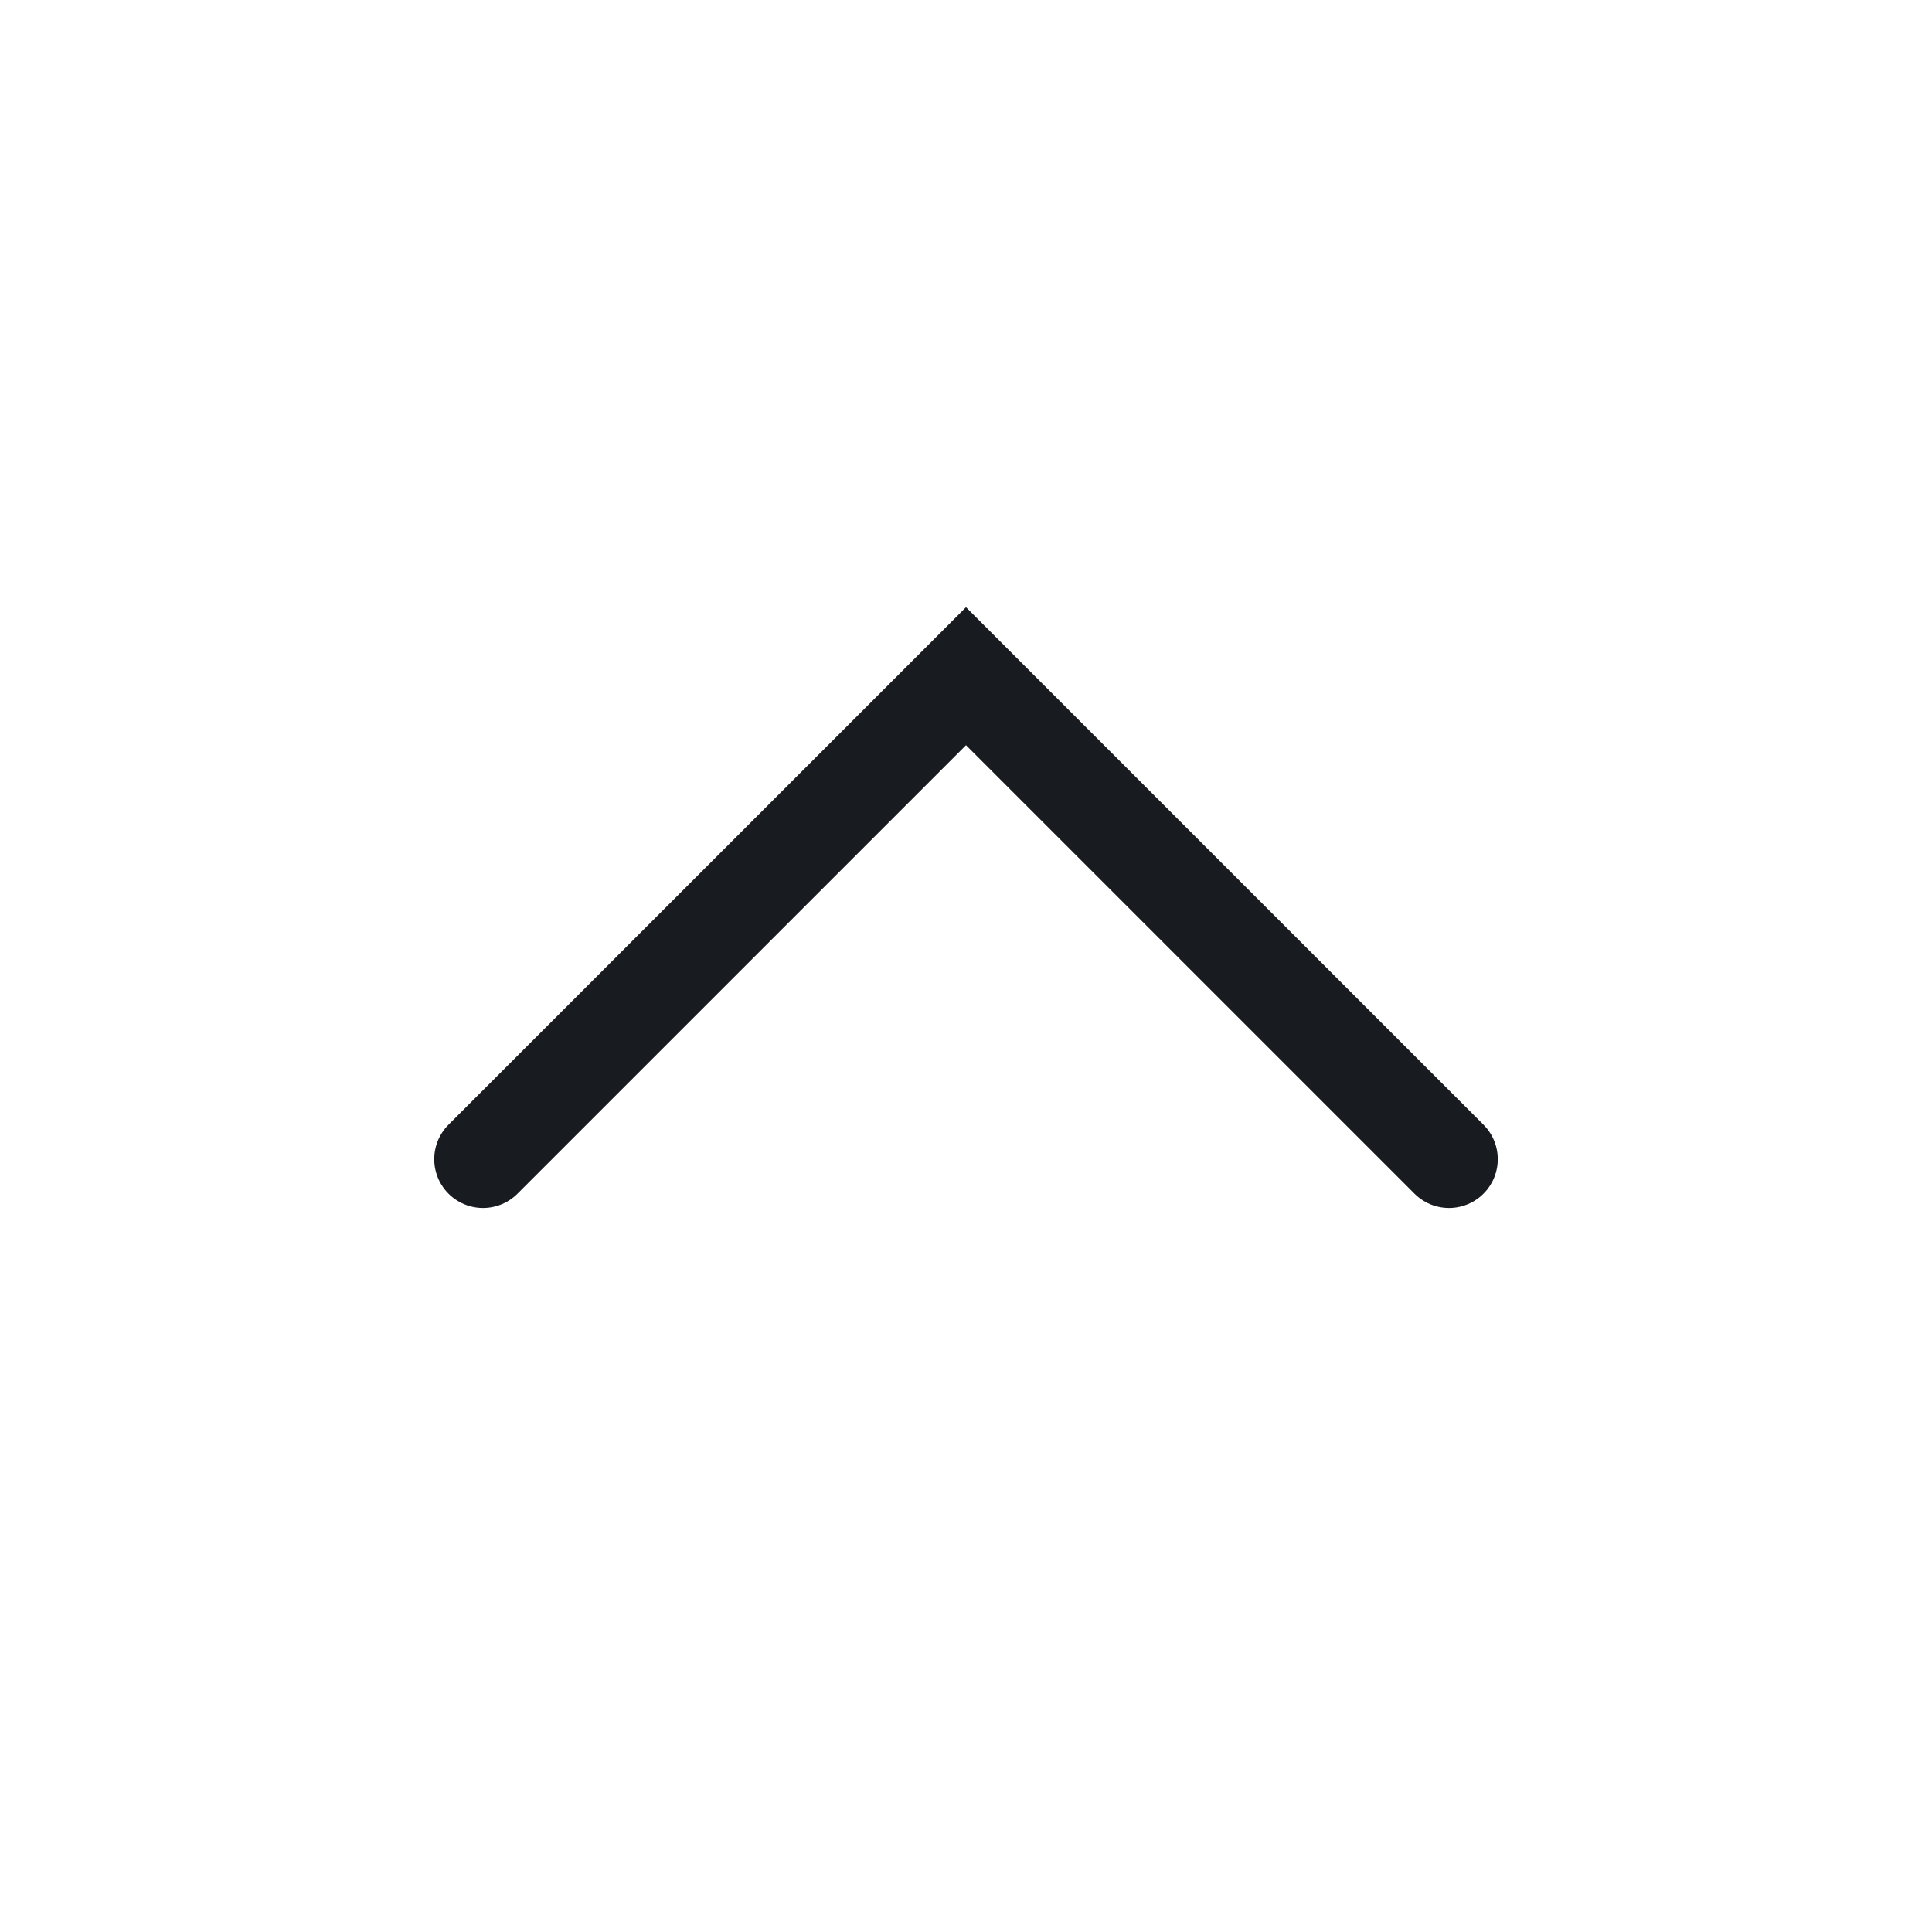
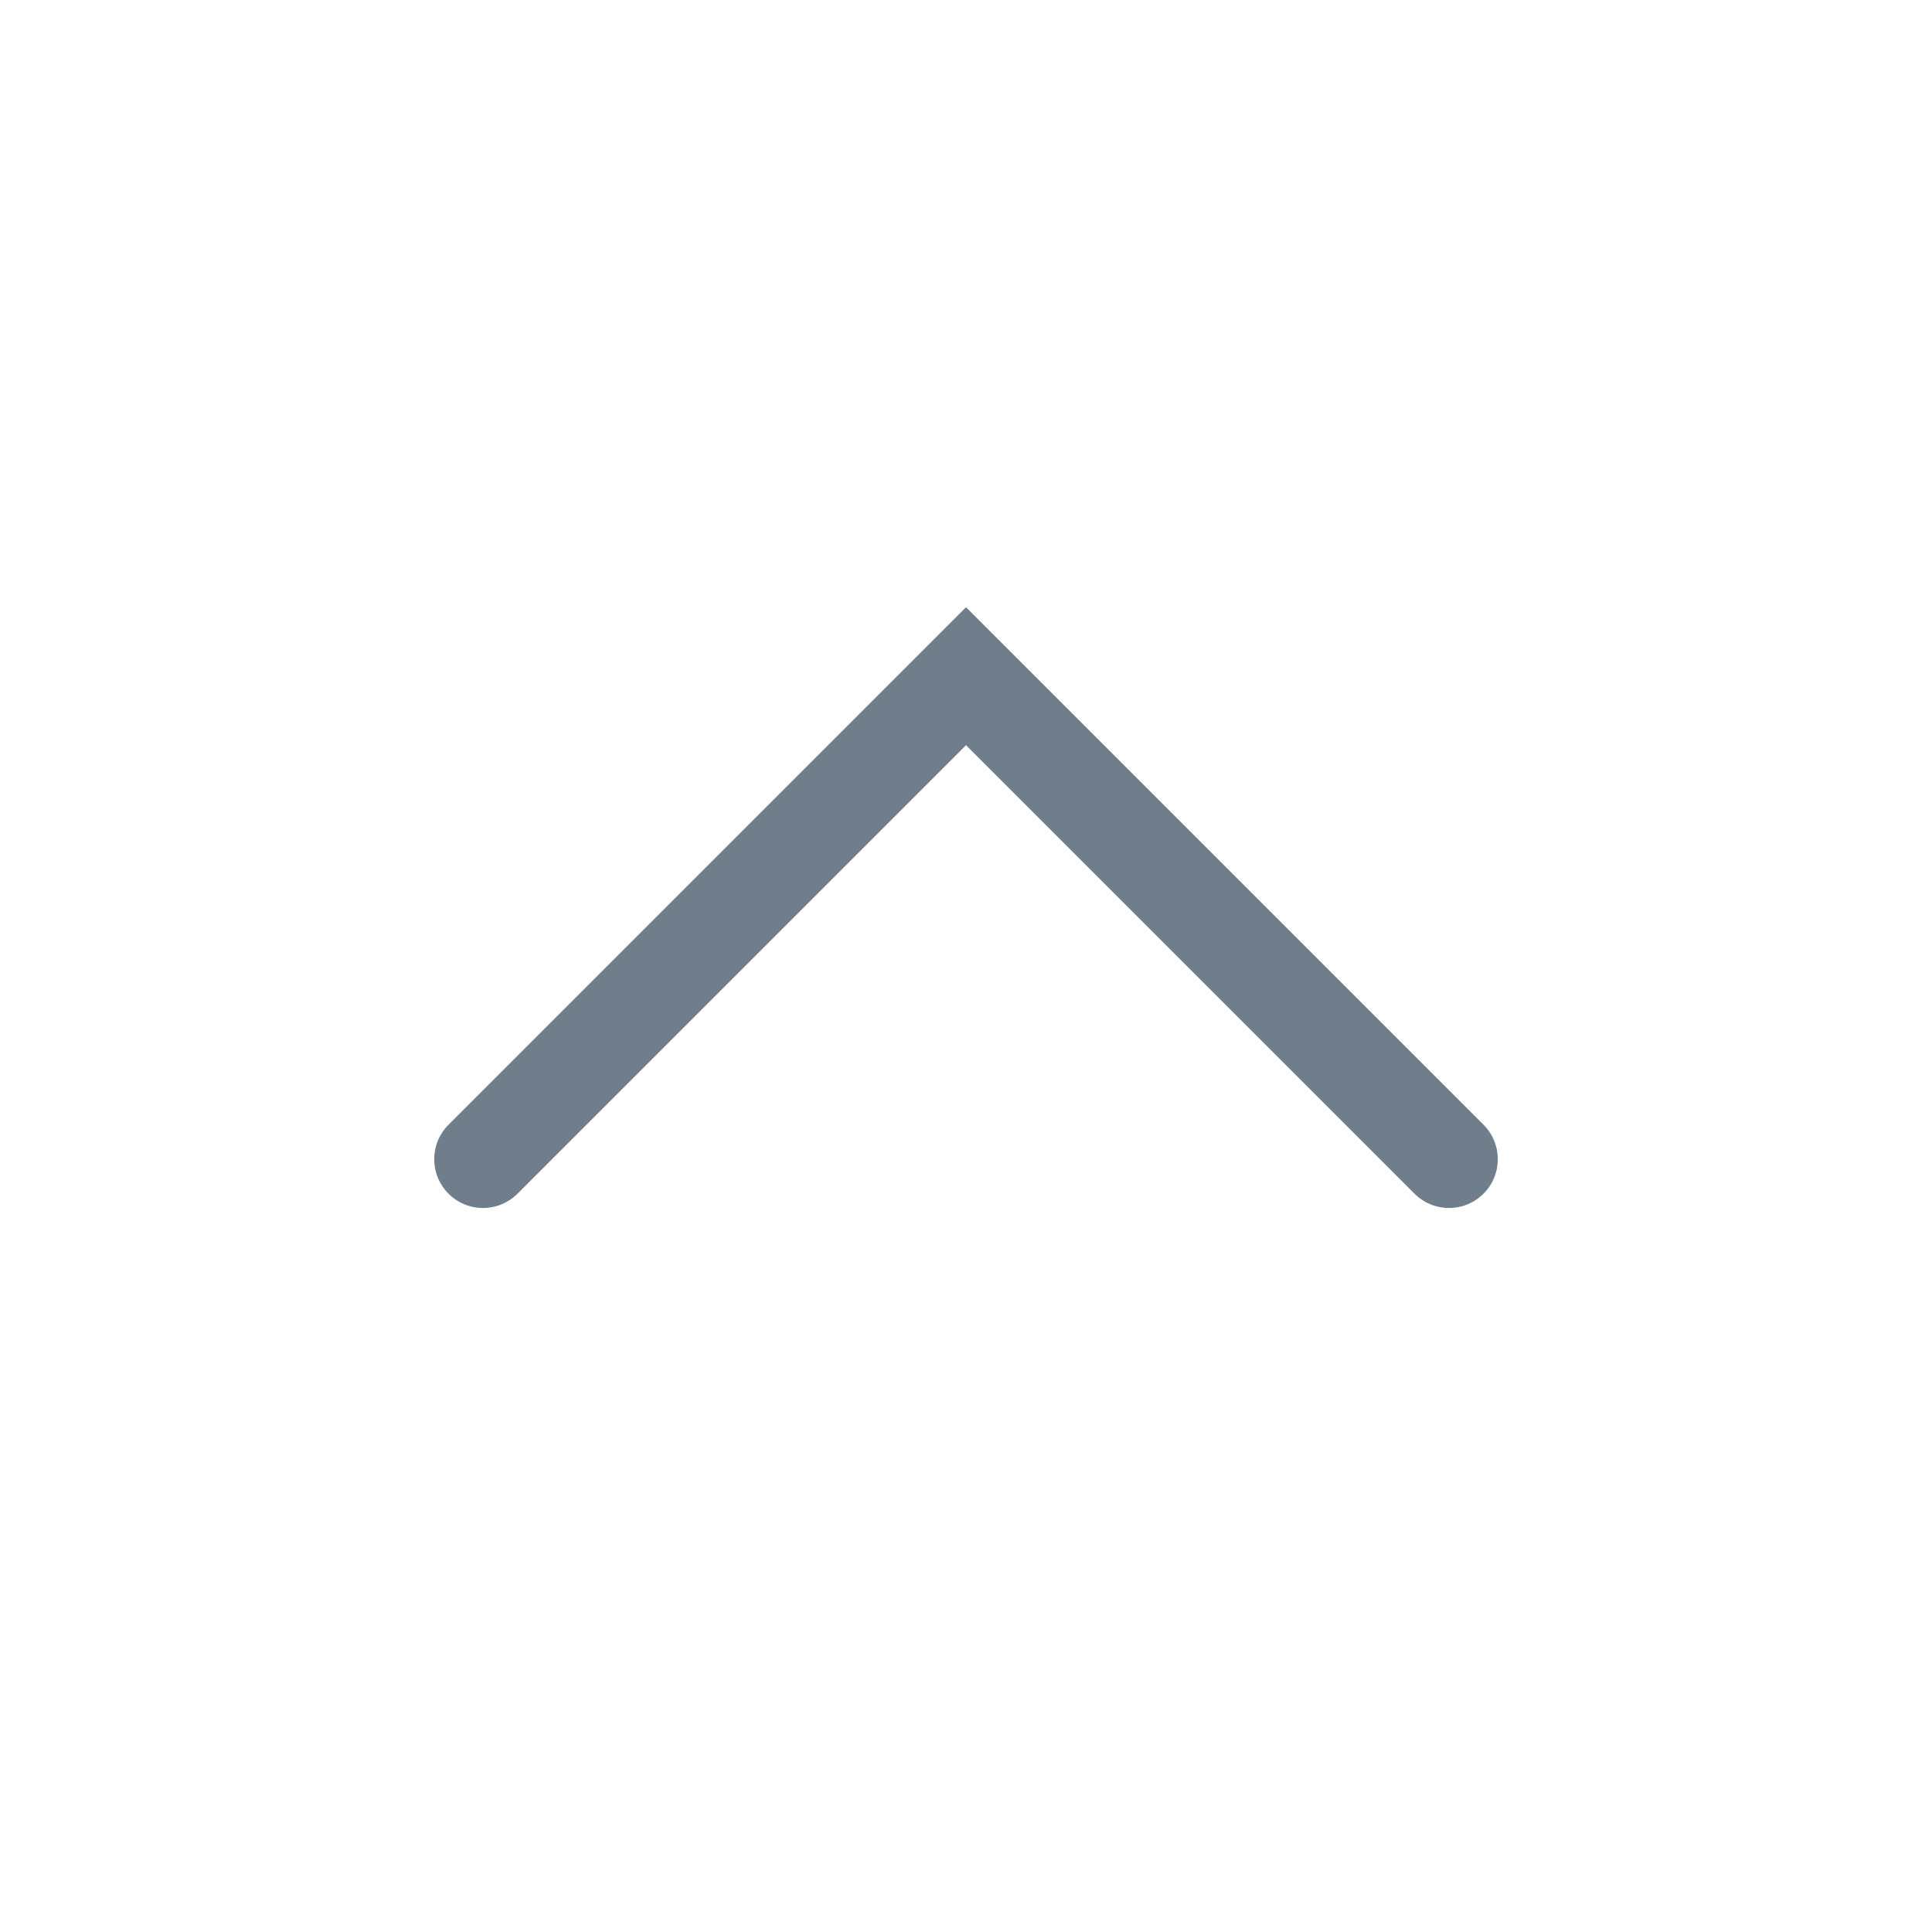
<svg xmlns="http://www.w3.org/2000/svg" viewBox="0 0 50 50" version="1.2" baseProfile="tiny">
  <defs>
</defs>
  <g fill="none" stroke="black" stroke-width="1" fill-rule="evenodd" stroke-linecap="square" stroke-linejoin="bevel">
    <g fill="none" stroke="#000000" stroke-opacity="1" stroke-width="1" stroke-linecap="square" stroke-linejoin="bevel" transform="matrix(1,0,0,1,0,0)" font-family="Noto Sans" font-size="10" font-weight="400" font-style="normal">
</g>
-     <g fill="none" stroke="#181c20" stroke-opacity="1" stroke-width="1.01" stroke-linecap="round" stroke-linejoin="miter" stroke-miterlimit="2" transform="matrix(2.5,0,0,2.5,2.5,2.5)" font-family="Noto Sans" font-size="10" font-weight="400" font-style="normal">
+     <g fill="none" stroke="#707d8a" stroke-opacity="1" stroke-width="1.01" stroke-linecap="round" stroke-linejoin="miter" stroke-miterlimit="2" transform="matrix(2.5,0,0,2.5,2.5,2.5)" font-family="Noto Sans" font-size="10" font-weight="400" font-style="normal">
      <polyline fill="none" vector-effect="none" points="4,11 9,6 14,11 " />
    </g>
    <g fill="none" stroke="#000000" stroke-opacity="1" stroke-width="1" stroke-linecap="square" stroke-linejoin="bevel" transform="matrix(1,0,0,1,0,0)" font-family="Noto Sans" font-size="10" font-weight="400" font-style="normal">
</g>
  </g>
</svg>
